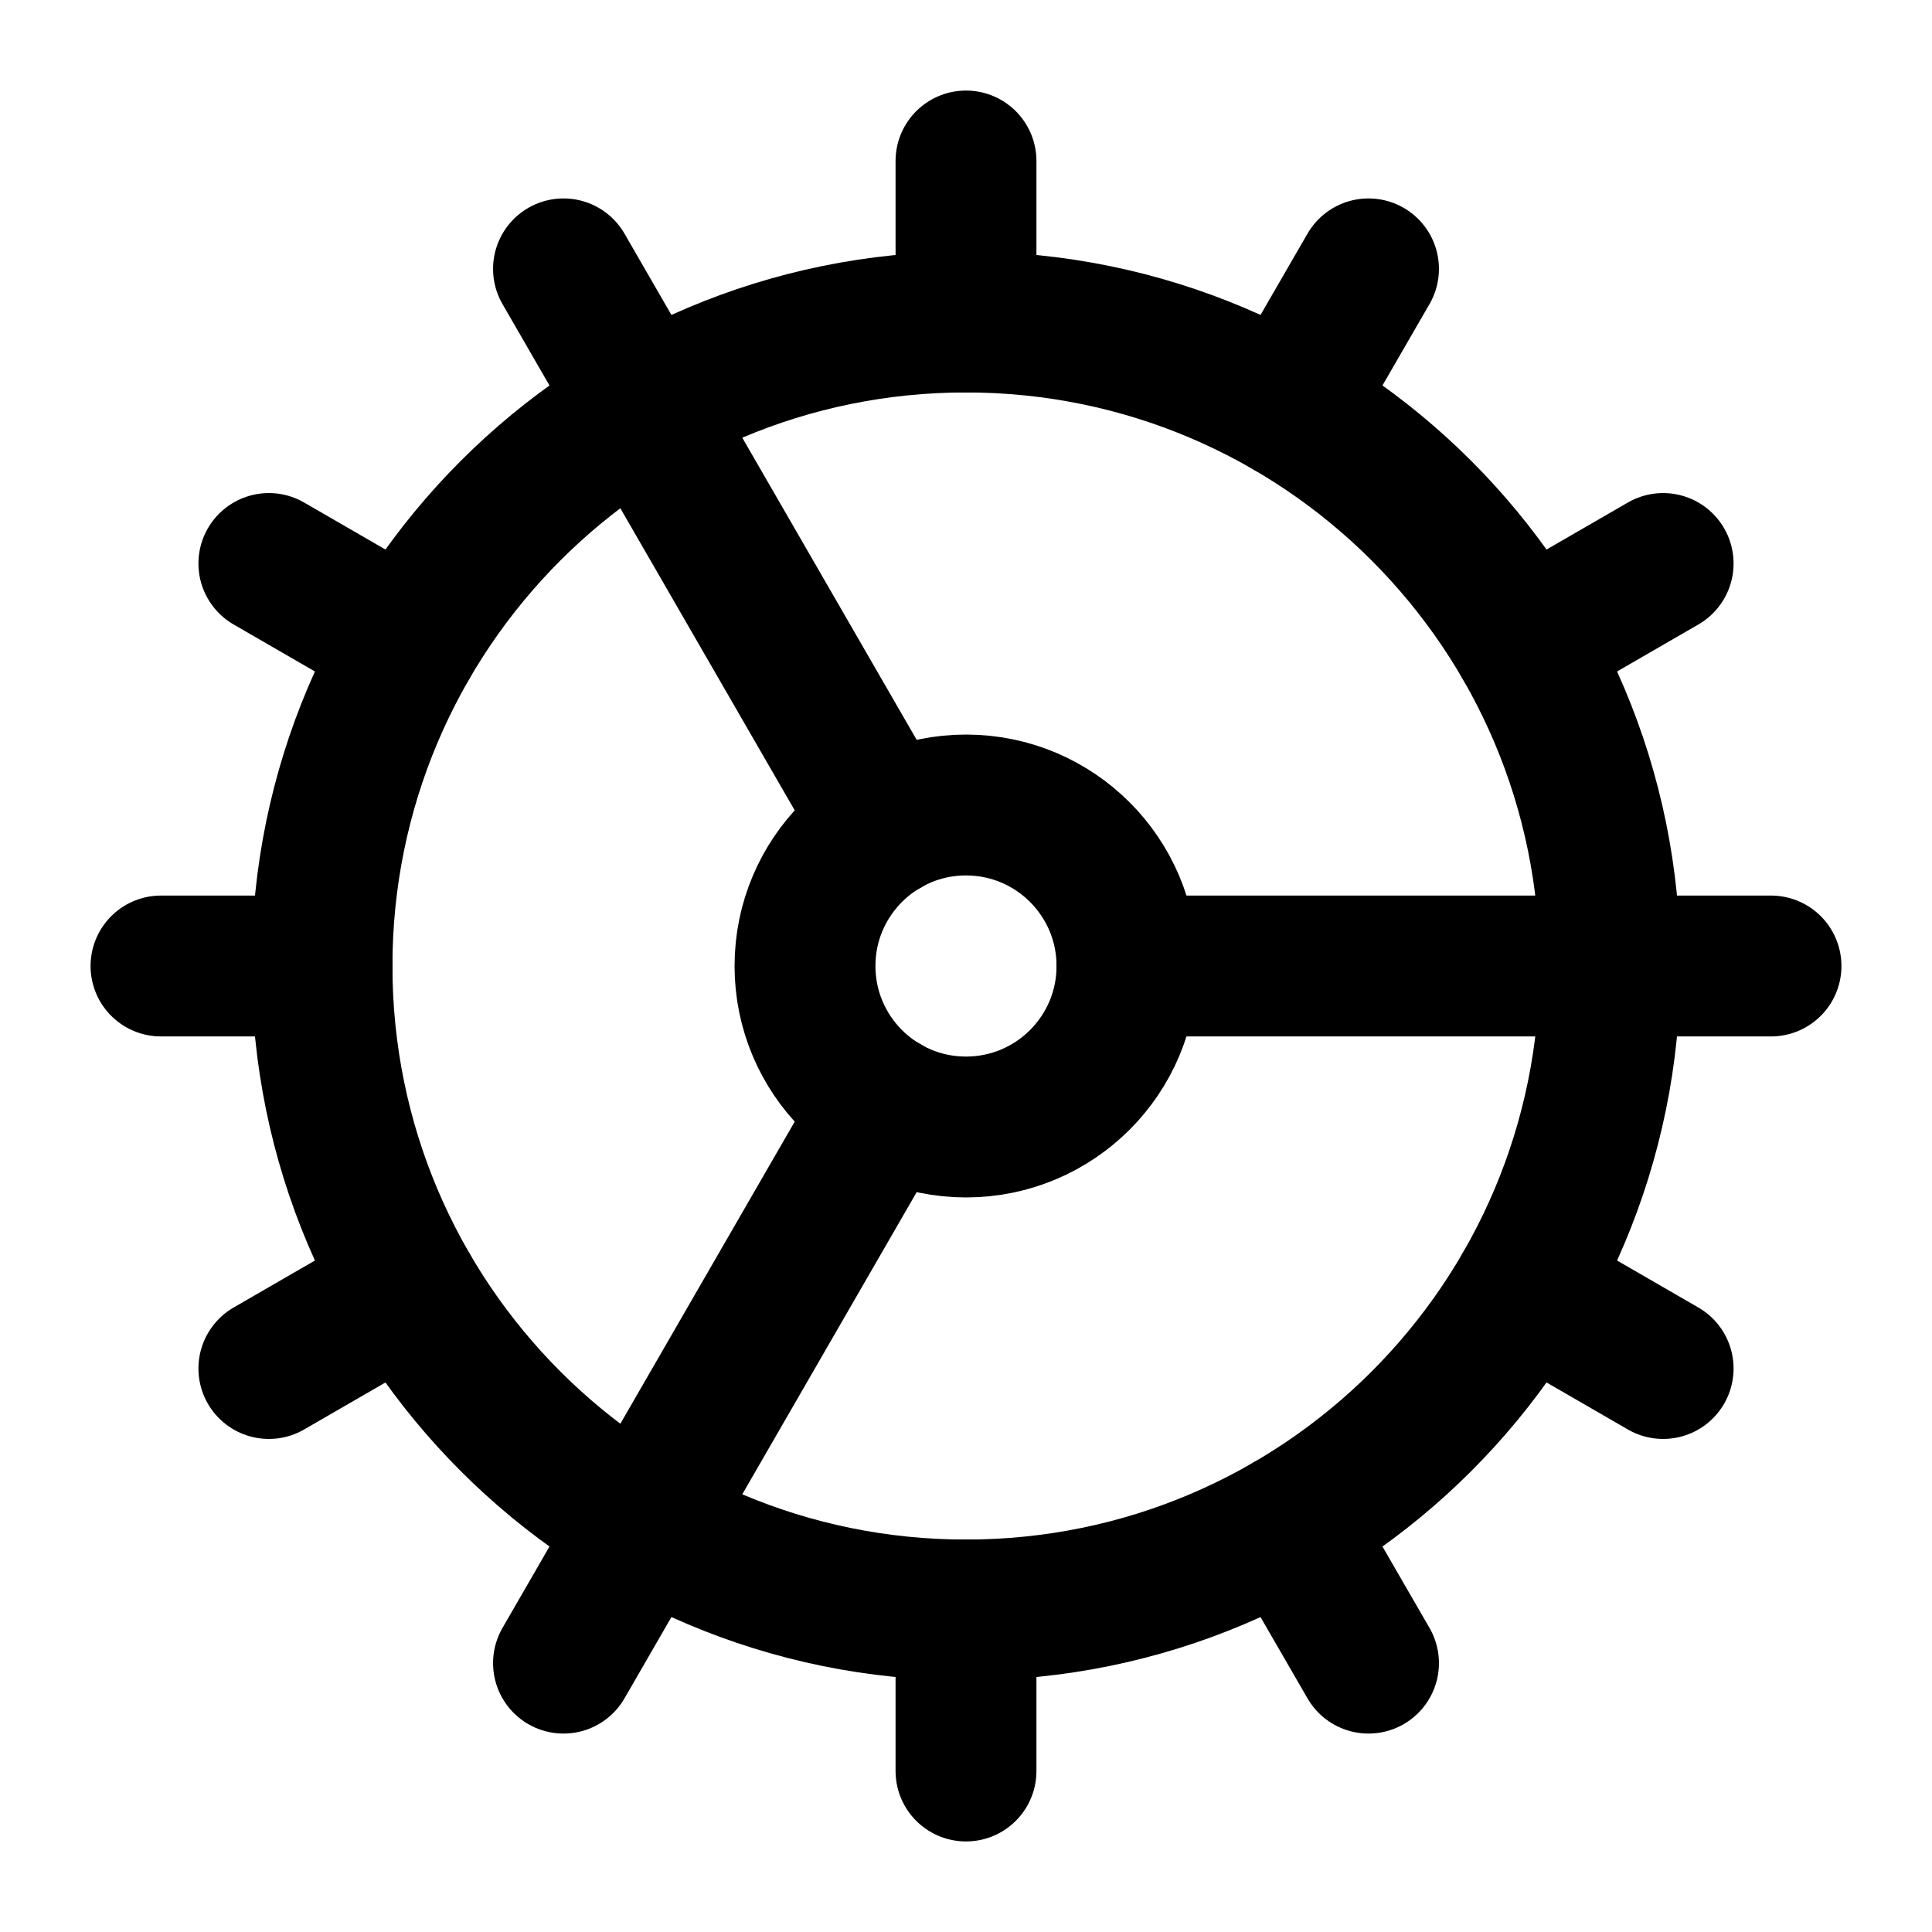
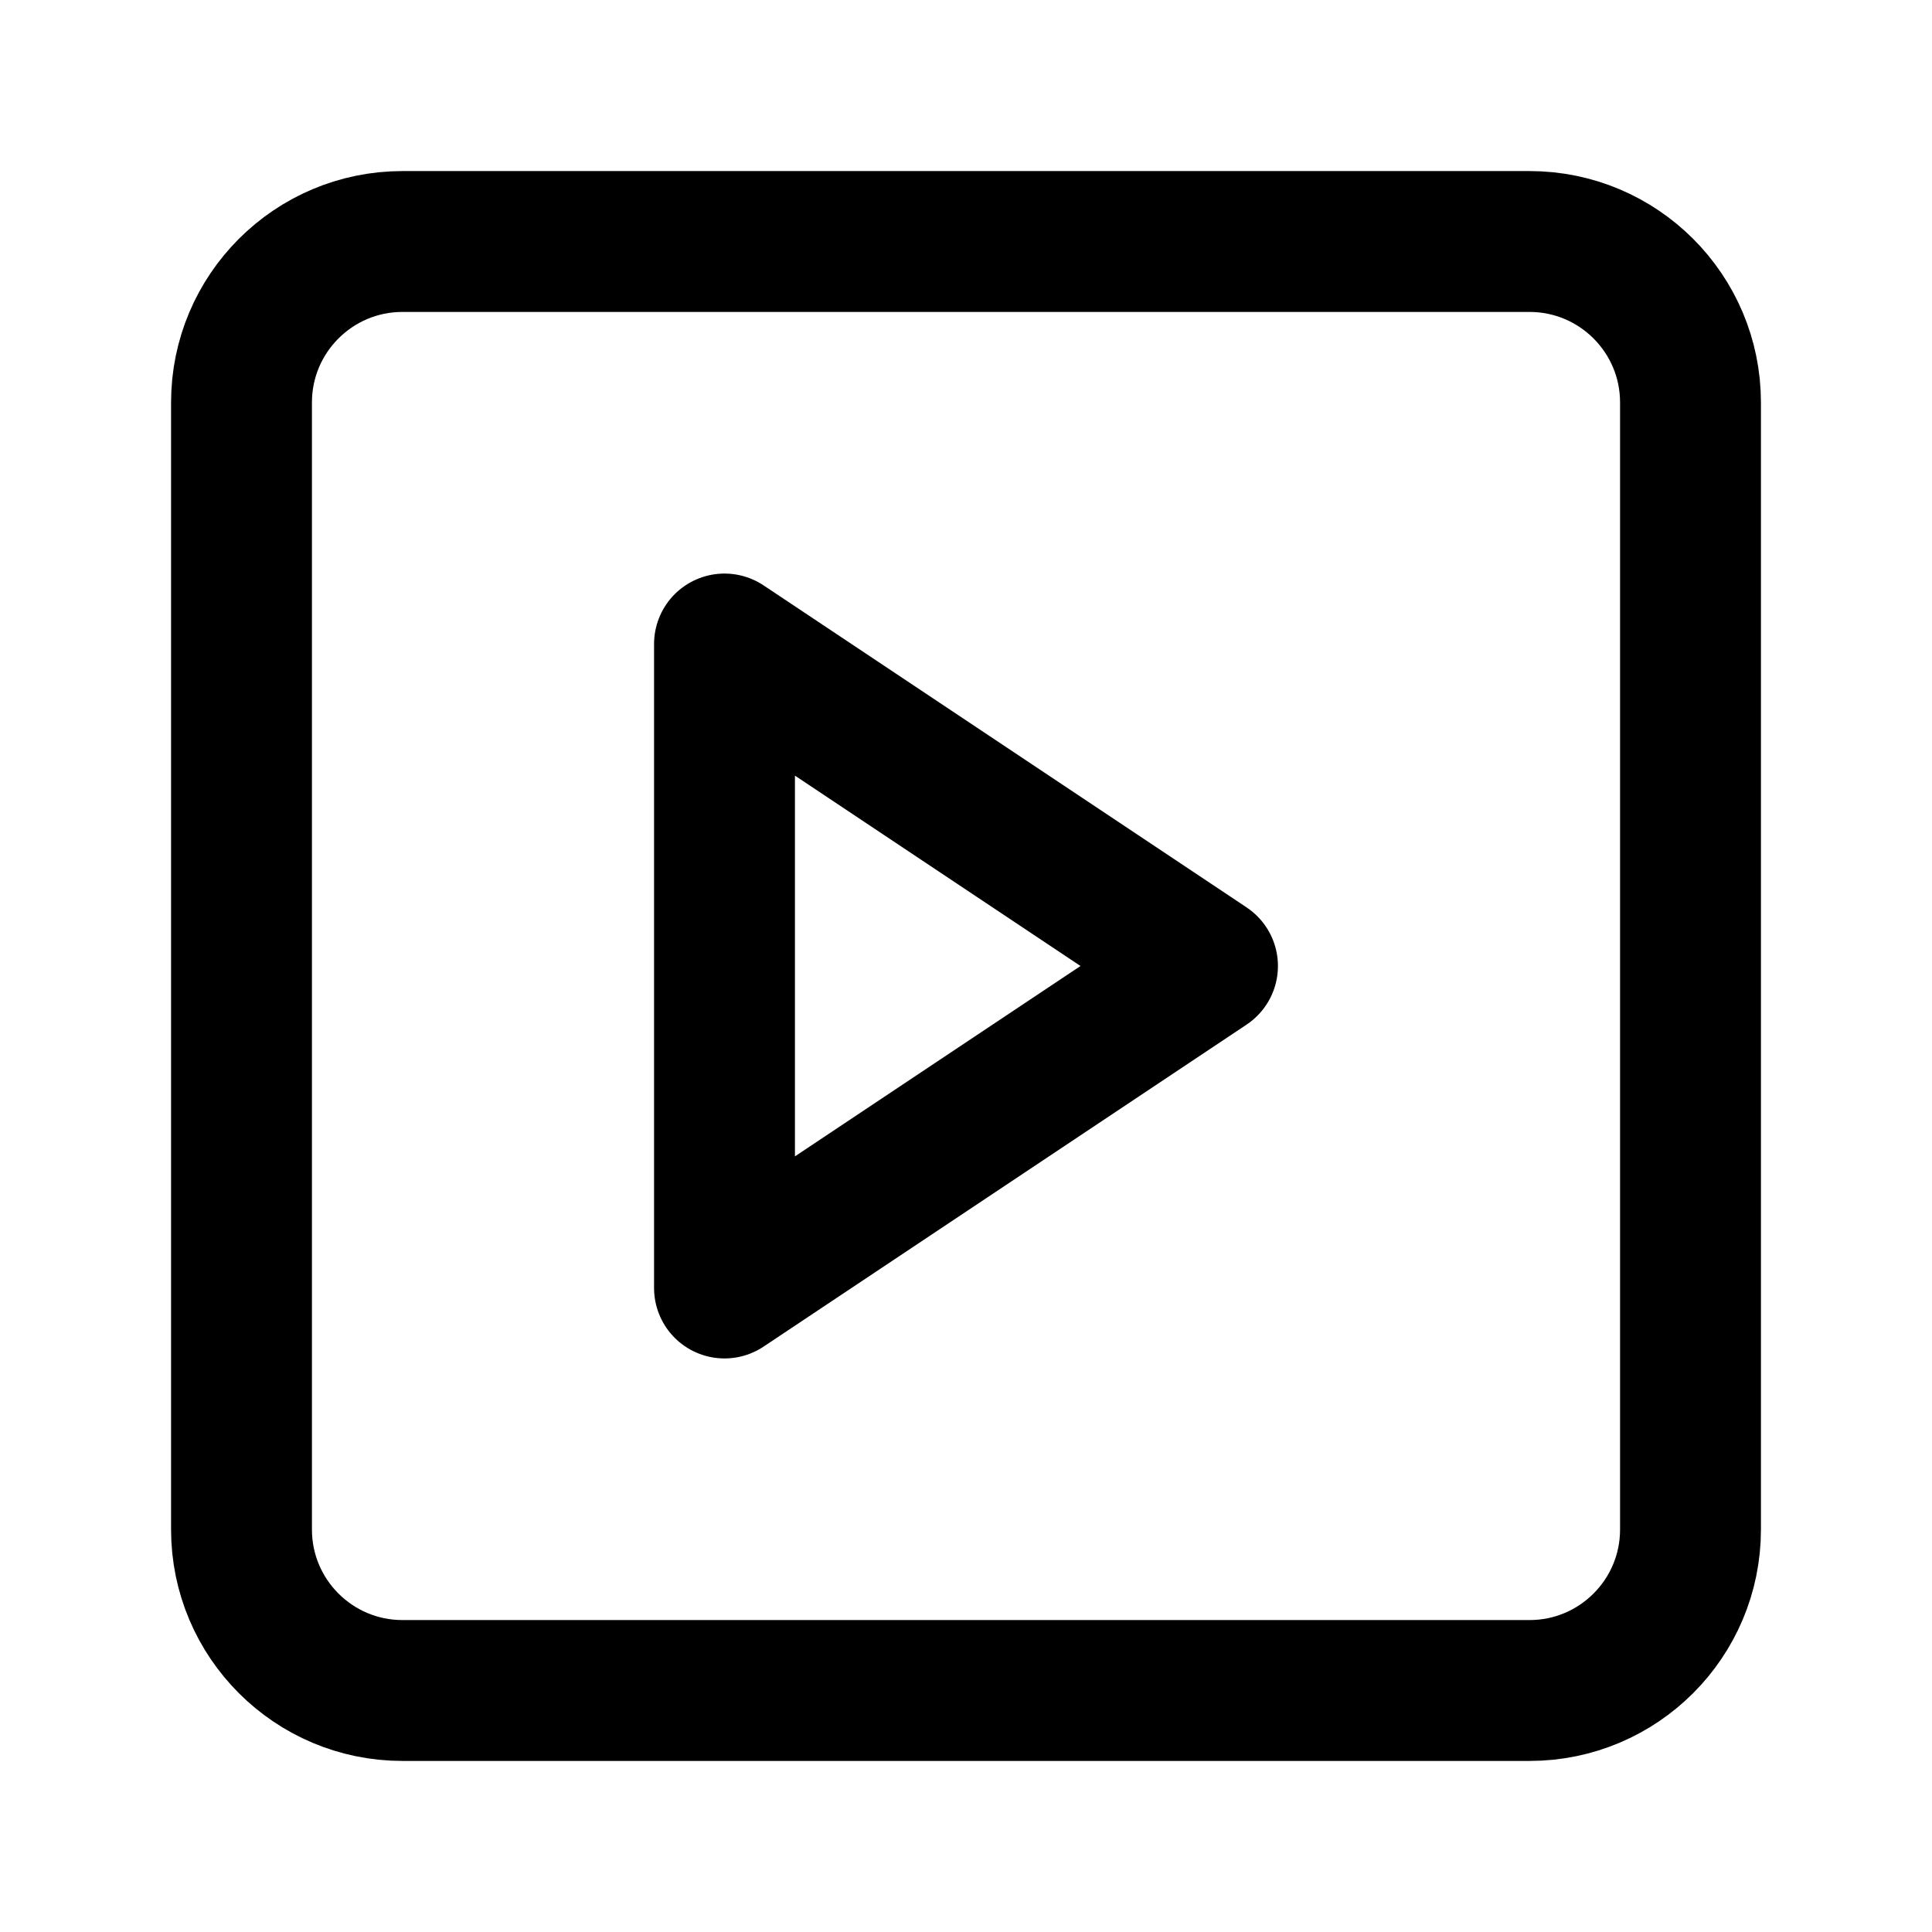
<svg xmlns="http://www.w3.org/2000/svg" width="24" height="24" viewBox="0 0 24 24" fill="none" stroke="#000000" stroke-width="1.75" stroke-linecap="round" stroke-linejoin="round">
-   <path d="M11 10.27 7 3.34" />
-   <path d="m11 13.73-4 6.93" />
-   <path d="M12 22v-2" />
-   <path d="M12 2v2" />
-   <path d="M14 12h8" />
-   <path d="m17 20.66-1-1.73" />
-   <path d="m17 3.34-1 1.73" />
-   <path d="M2 12h2" />
-   <path d="m20.66 17-1.73-1" />
-   <path d="m20.66 7-1.73 1" />
-   <path d="m3.34 17 1.73-1" />
-   <path d="m3.34 7 1.73 1" />
-   <circle cx="12" cy="12" r="2" />
-   <circle cx="12" cy="12" r="8" />
+   <rect width="18" height="18" x="3" y="3" rx="2" />
+   <path d="m9 8 6 4-6 4Z" />
</svg>
